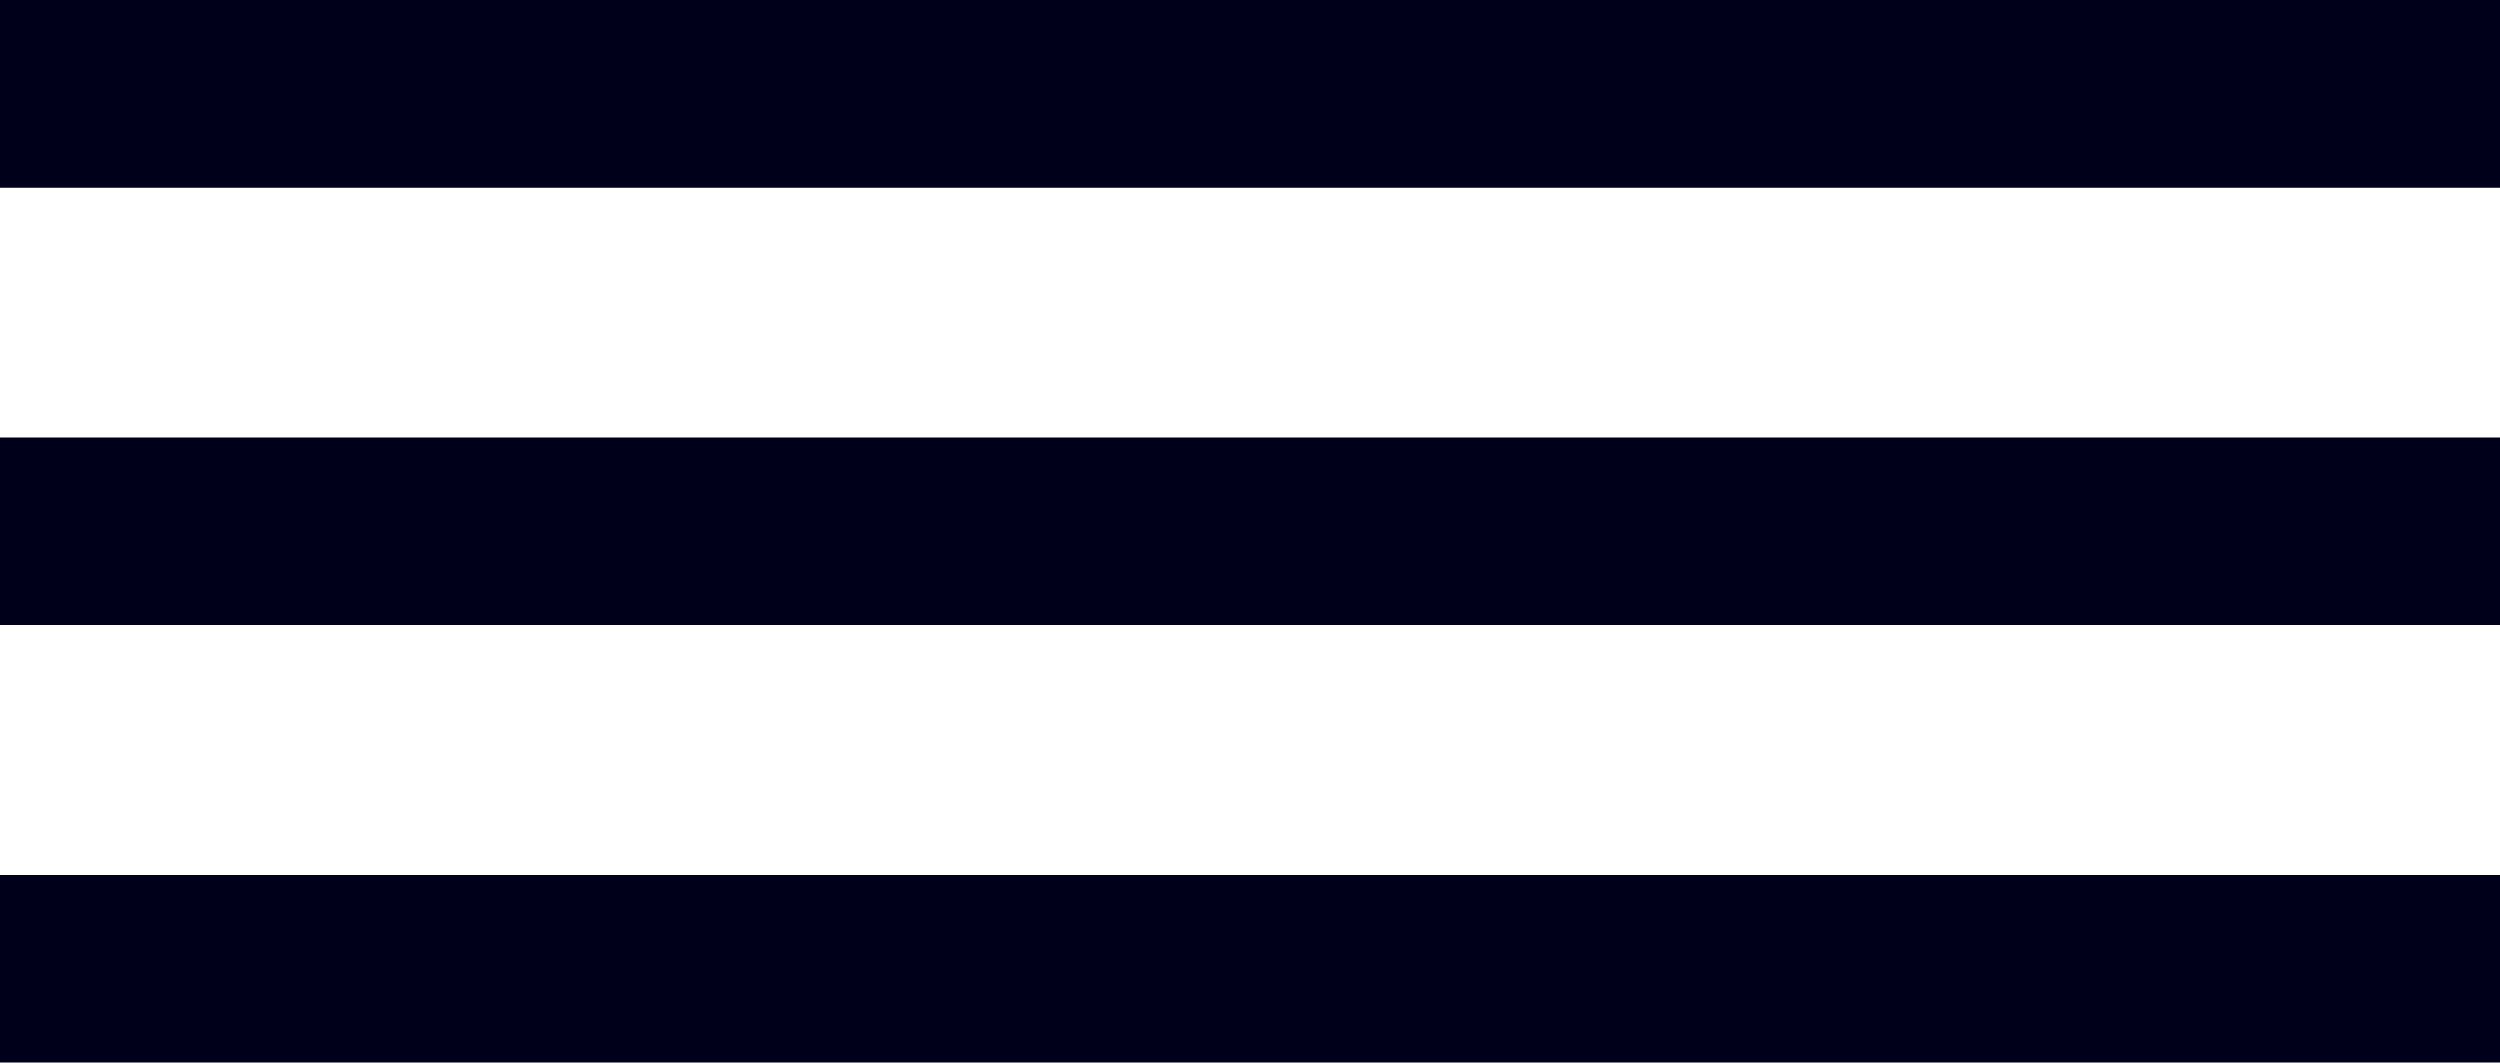
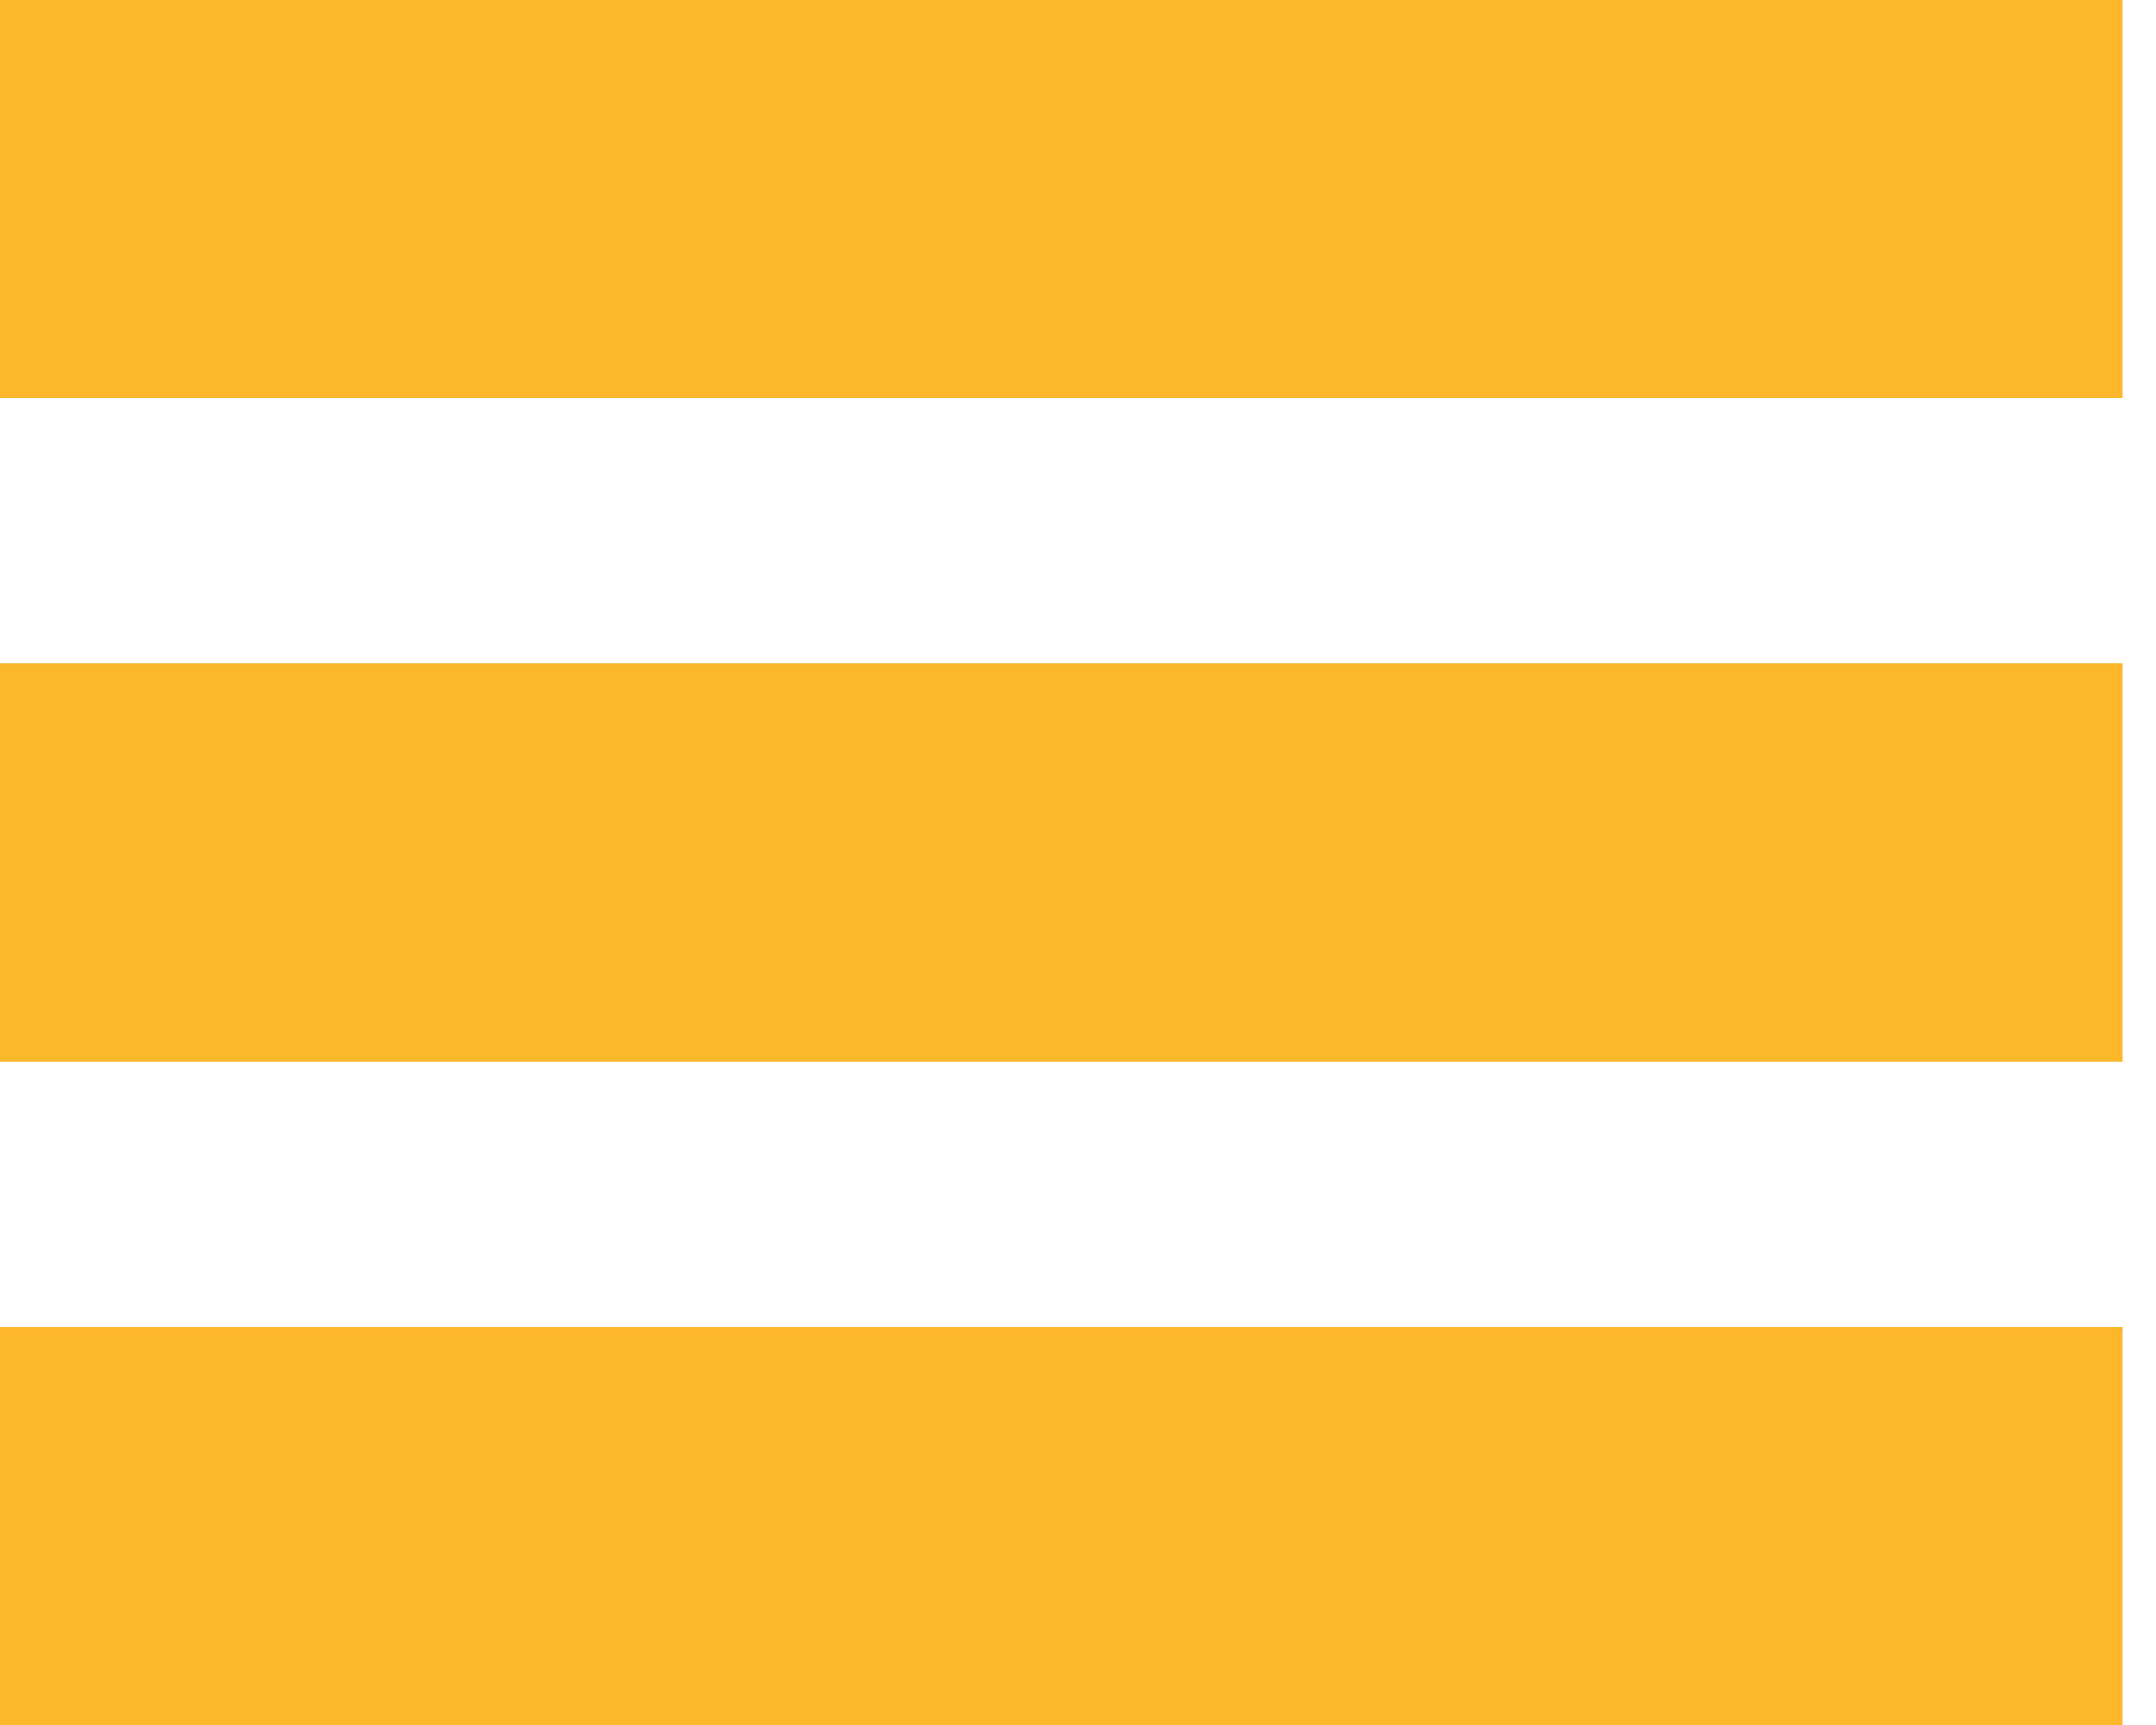
- <svg xmlns="http://www.w3.org/2000/svg" width="40" height="17" viewBox="0 0 40 17" fill="none">
+ <svg xmlns="http://www.w3.org/2000/svg" width="20" height="16" viewBox="0 0 20 16" fill="none">
  <g id="Group">
-     <rect id="Rectangle" width="40" height="3" fill="#00001A" />
-     <g id="Group 17">
-       <g id="Group 18">
-         <rect id="Rectangle_2" y="7" width="40" height="3" fill="#00001A" />
-         <rect id="Rectangle_3" y="14" width="40" height="3" fill="#00001A" />
-         <rect id="Rectangle_4" width="40" height="3" fill="#00001A" />
-       </g>
-     </g>
+     <rect id="Rectangle" width="19.692" height="3.692" fill="#FCB72B" />
+     <rect id="Rectangle Copy" y="6.154" width="19.692" height="3.692" fill="#FCB72B" />
+     <rect id="Rectangle Copy 2" y="12.308" width="19.692" height="3.692" fill="#FCB72B" />
  </g>
</svg>
